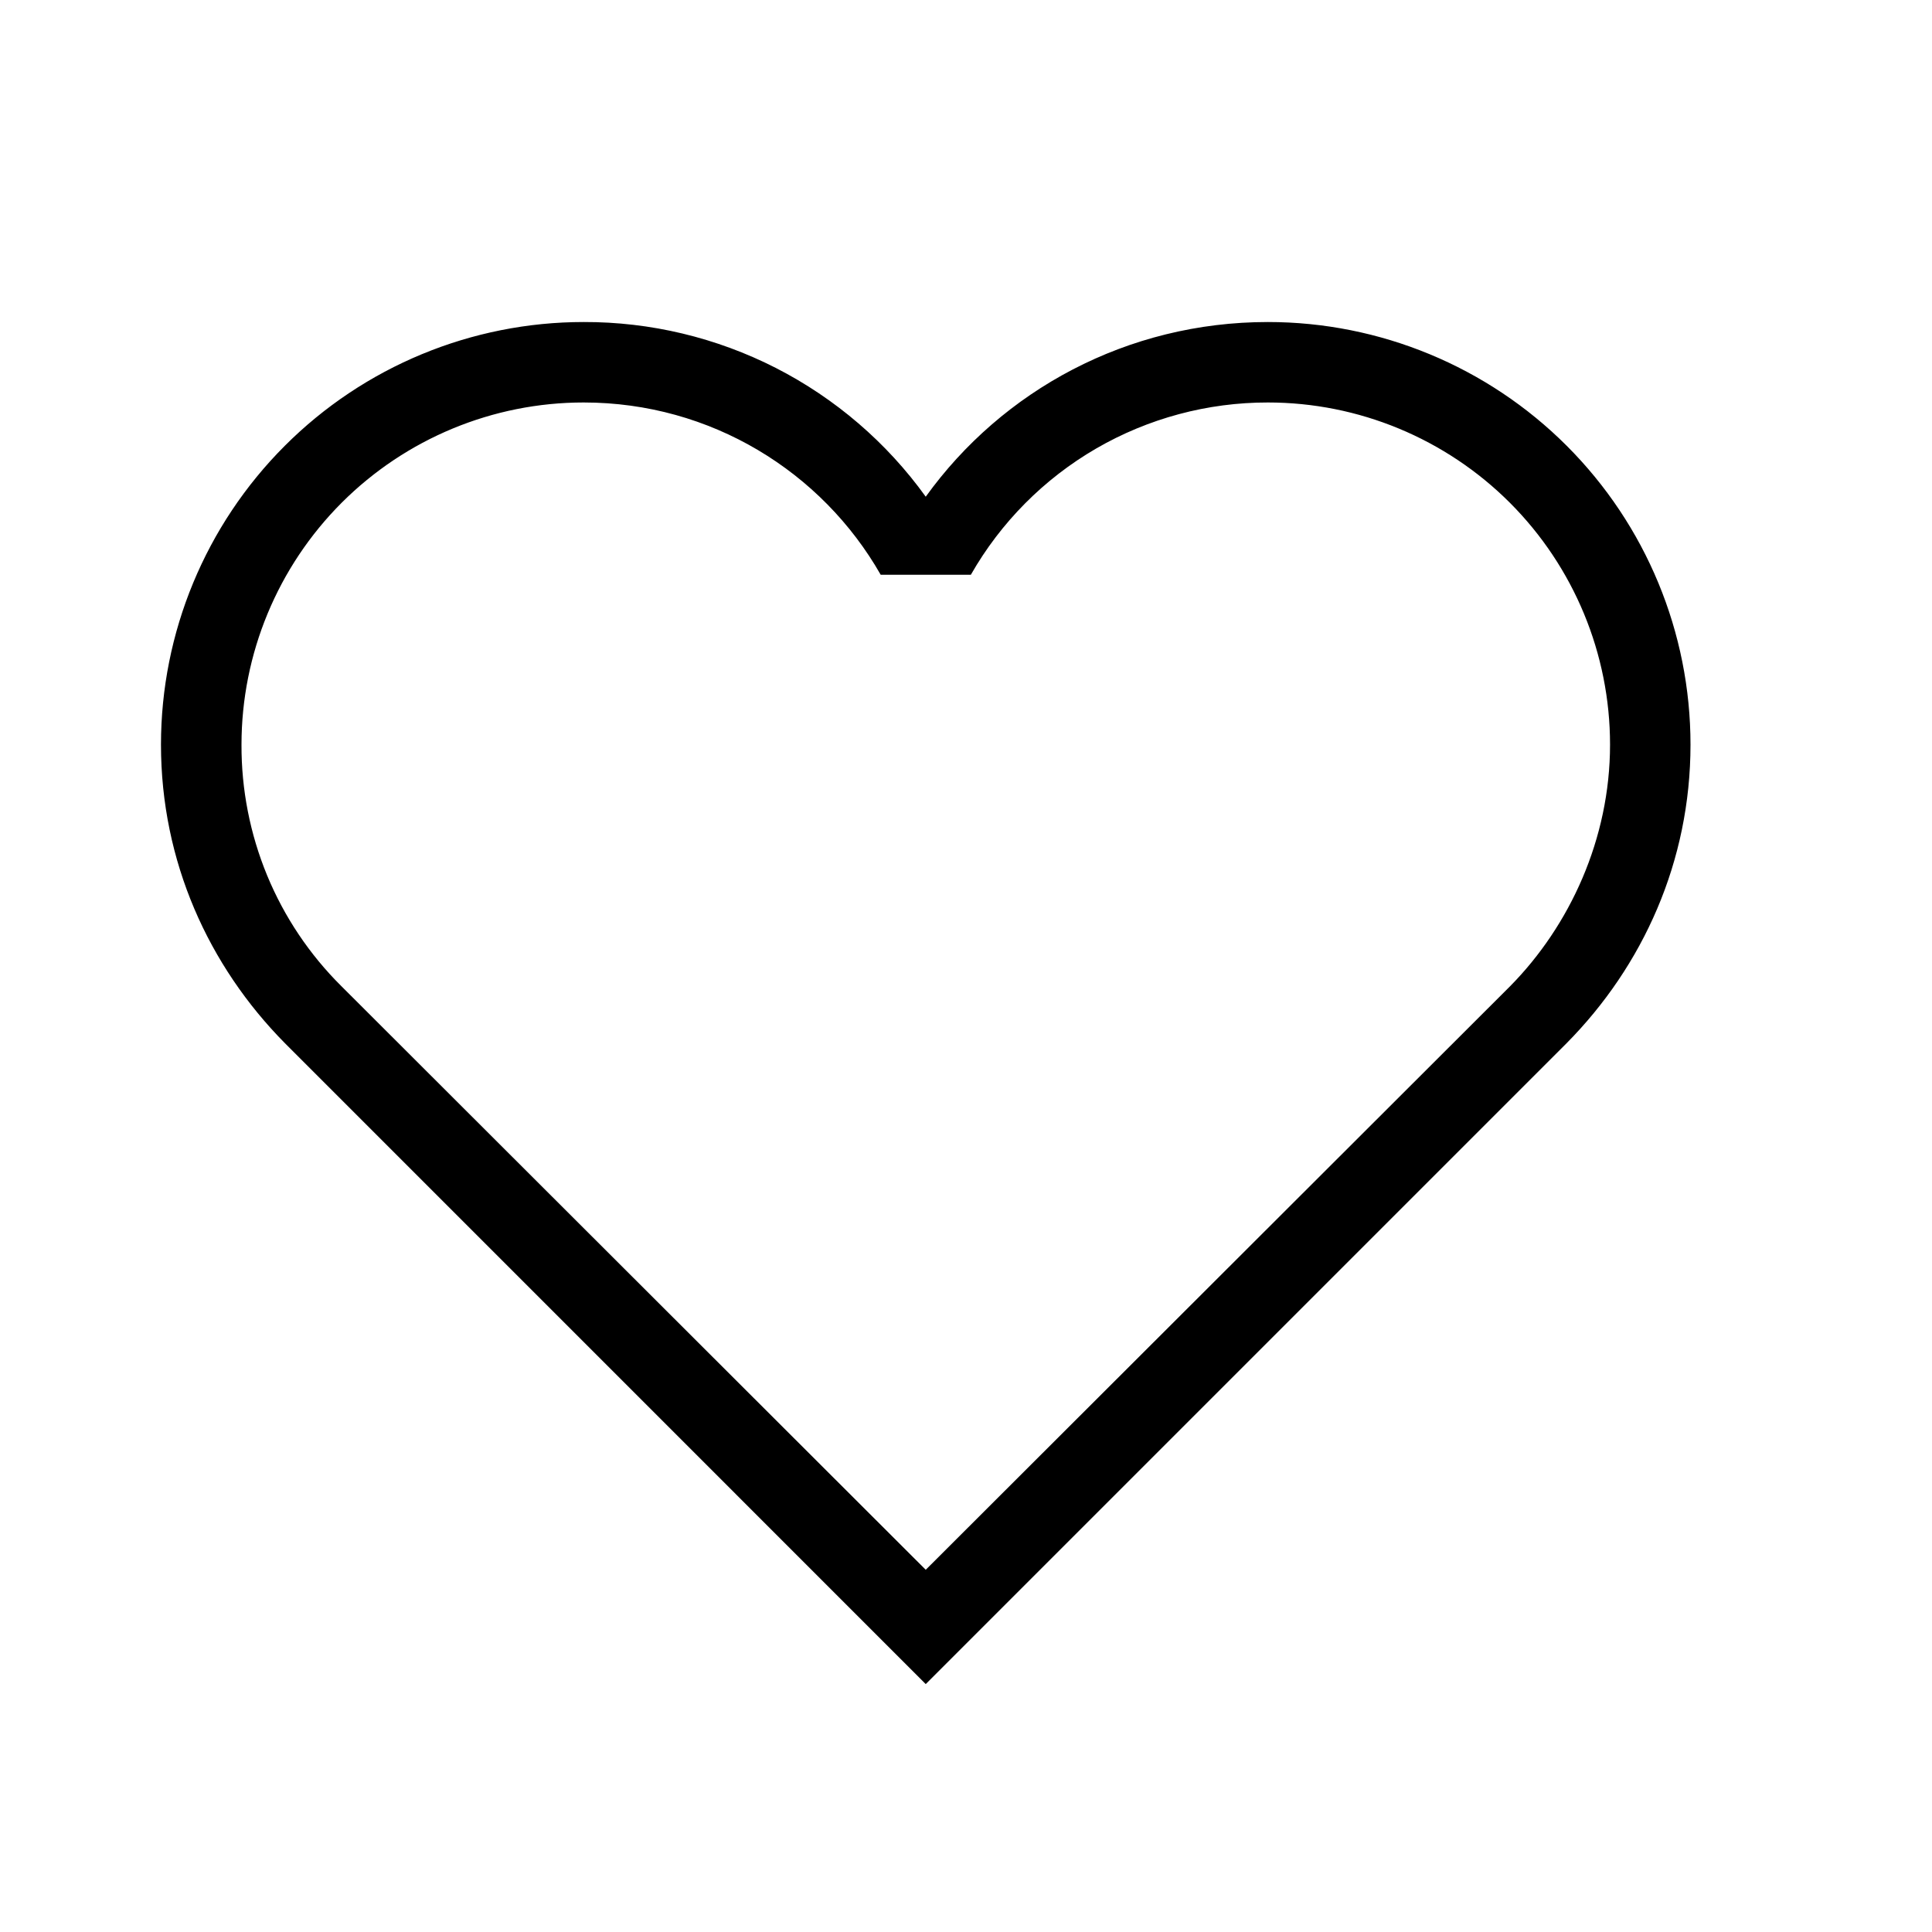
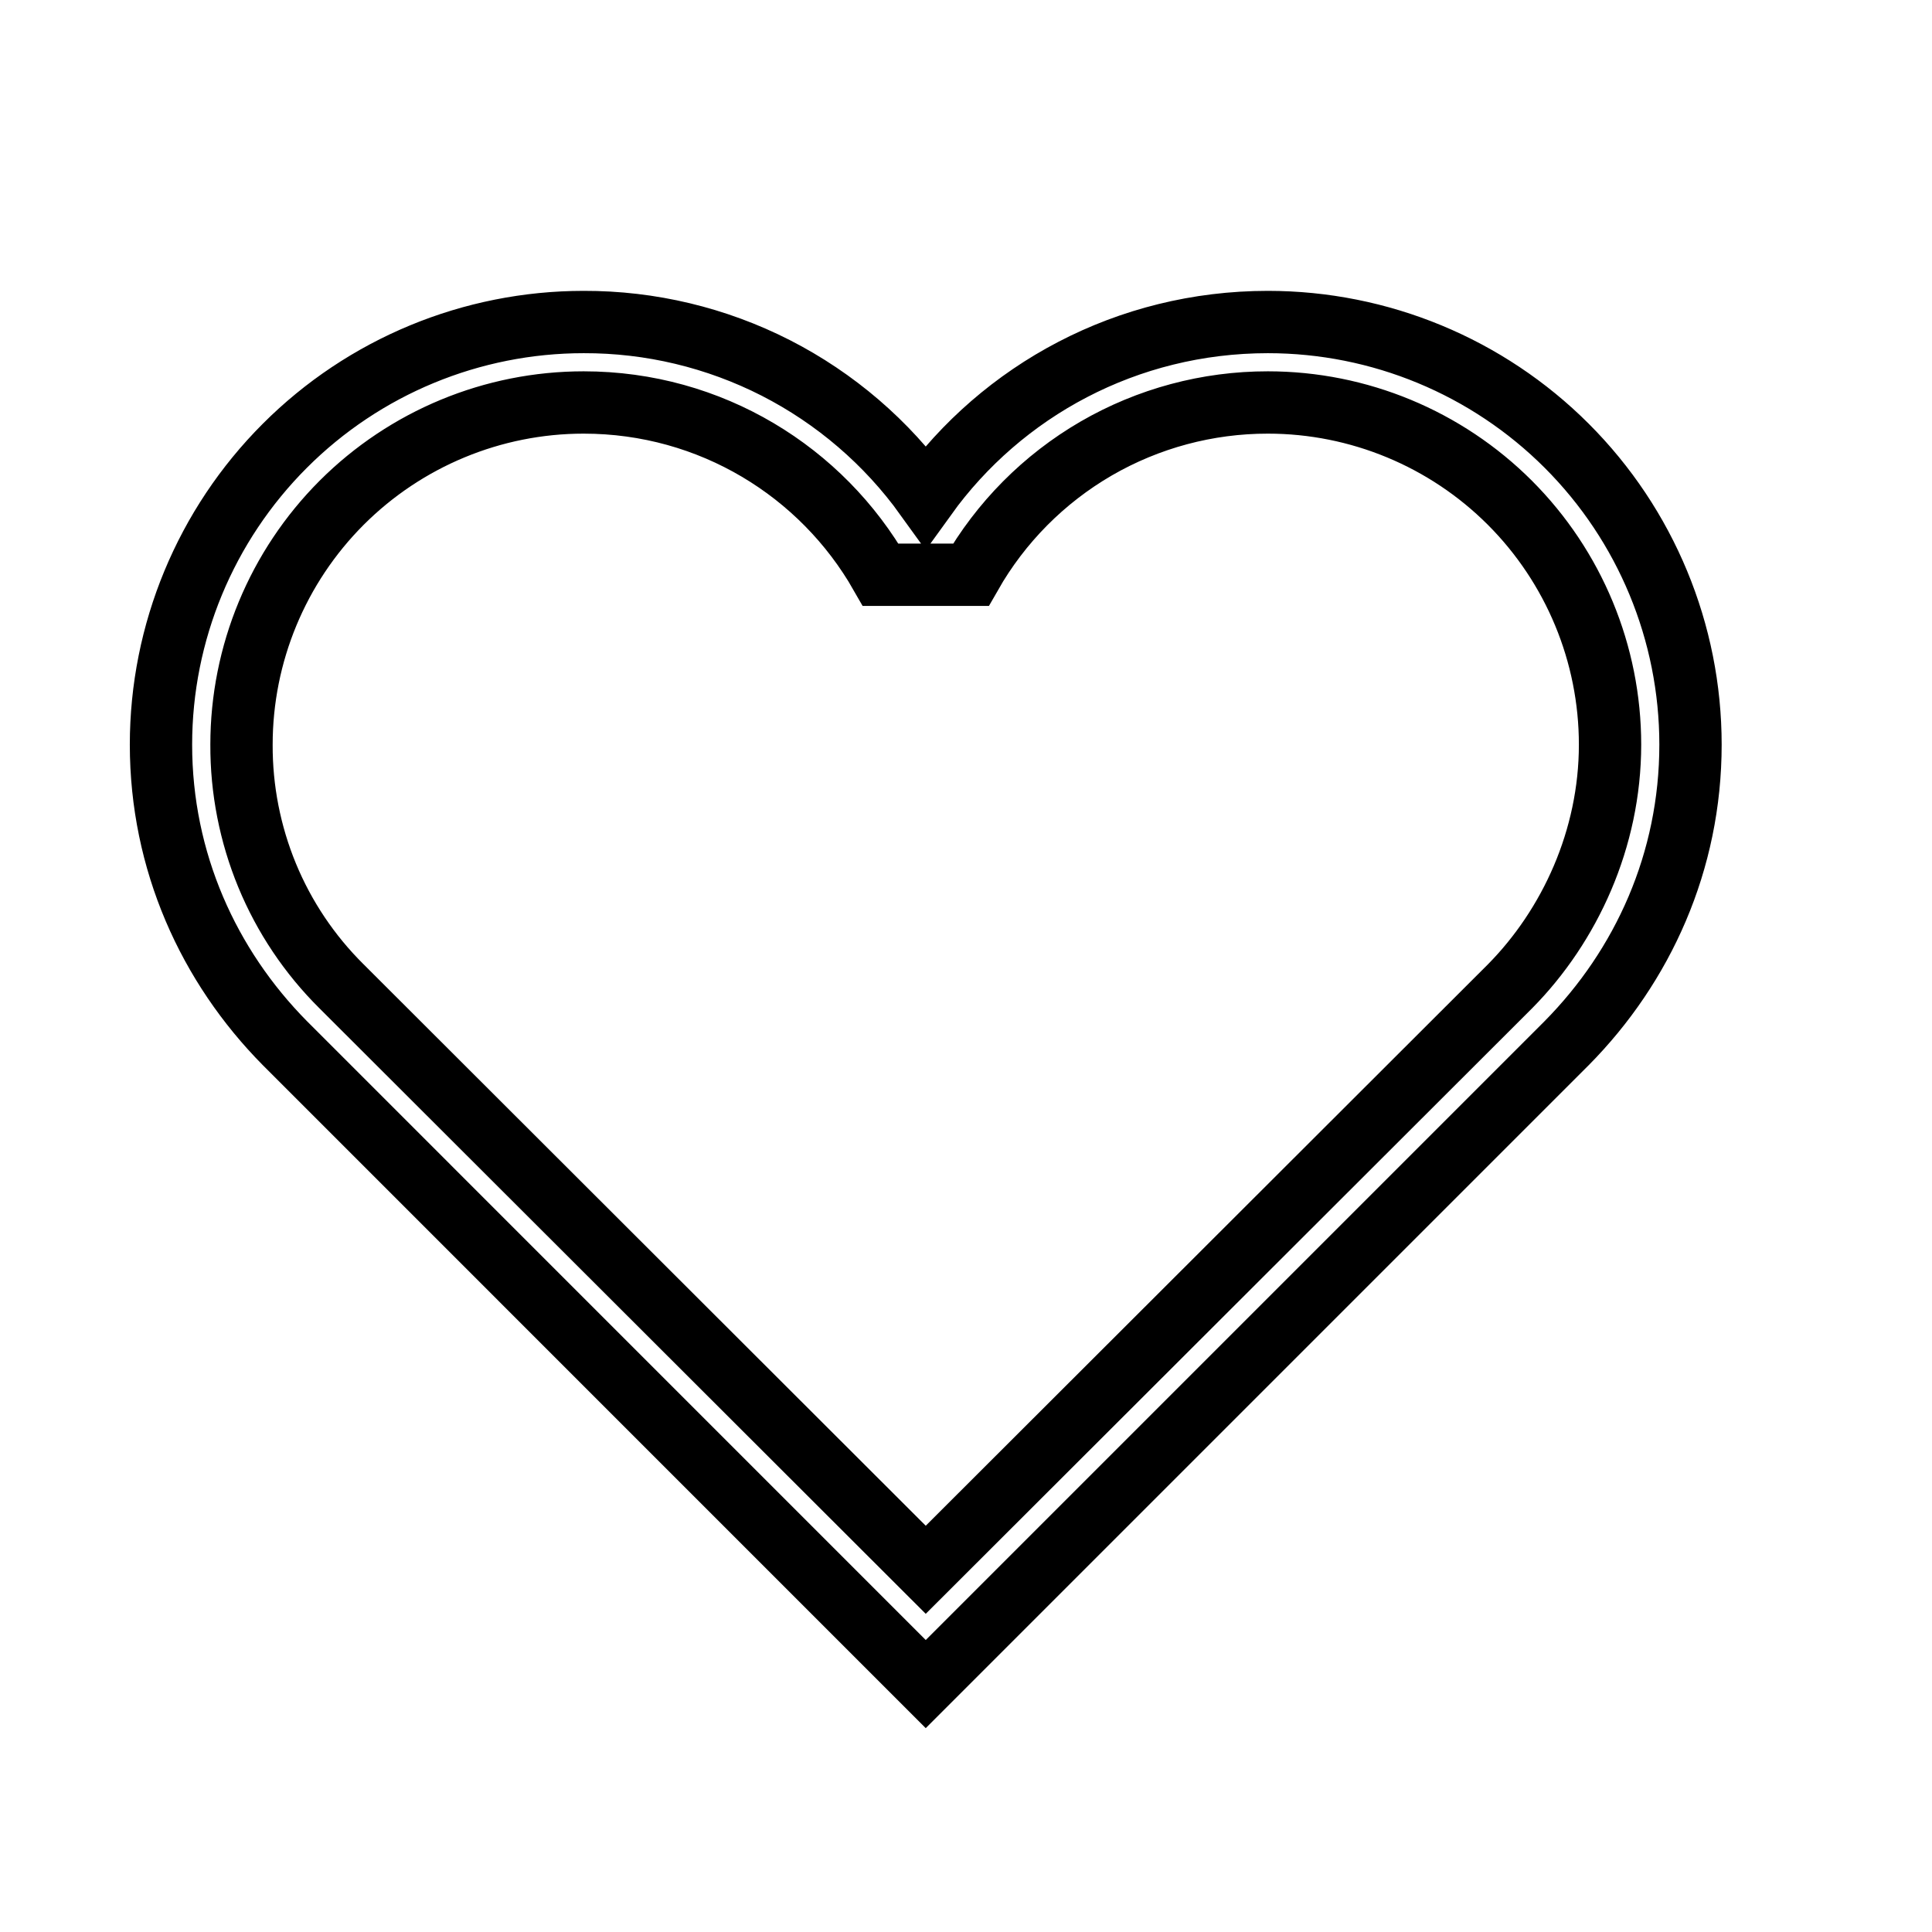
<svg xmlns="http://www.w3.org/2000/svg" width="31" height="31" viewBox="0 0 31 31" fill="none">
-   <path d="M5.477 15.823C4.966 15.316 4.561 14.712 4.286 14.046C4.012 13.381 3.872 12.668 3.875 11.948C3.875 10.492 4.454 9.096 5.483 8.066C6.513 7.037 7.909 6.458 9.365 6.458C11.406 6.458 13.188 7.569 14.131 9.222H15.578C16.057 8.382 16.751 7.683 17.588 7.197C18.425 6.712 19.376 6.457 20.344 6.458C21.8 6.458 23.196 7.037 24.226 8.066C25.255 9.096 25.834 10.492 25.834 11.948C25.834 13.459 25.188 14.854 24.232 15.823L14.854 25.188L5.477 15.823ZM25.136 16.74C26.363 15.5 27.125 13.821 27.125 11.948C27.125 10.149 26.411 8.425 25.139 7.153C23.867 5.881 22.142 5.167 20.344 5.167C18.084 5.167 16.081 6.265 14.854 7.97C14.228 7.1 13.403 6.392 12.449 5.904C11.494 5.417 10.437 5.164 9.365 5.167C7.566 5.167 5.841 5.881 4.57 7.153C3.298 8.425 2.583 10.149 2.583 11.948C2.583 13.821 3.346 15.5 4.573 16.74L14.854 27.022L25.136 16.74Z" fill="black" />
+   <path d="M5.477 15.823C4.966 15.316 4.561 14.712 4.286 14.046C4.012 13.381 3.872 12.668 3.875 11.948C3.875 10.492 4.454 9.096 5.483 8.066C6.513 7.037 7.909 6.458 9.365 6.458C11.406 6.458 13.188 7.569 14.131 9.222H15.578C16.057 8.382 16.751 7.683 17.588 7.197C18.425 6.712 19.376 6.457 20.344 6.458C21.8 6.458 23.196 7.037 24.226 8.066C25.255 9.096 25.834 10.492 25.834 11.948C25.834 13.459 25.188 14.854 24.232 15.823L14.854 25.188L5.477 15.823ZM25.136 16.74C26.363 15.5 27.125 13.821 27.125 11.948C27.125 10.149 26.411 8.425 25.139 7.153C23.867 5.881 22.142 5.167 20.344 5.167C18.084 5.167 16.081 6.265 14.854 7.97C14.228 7.1 13.403 6.392 12.449 5.904C11.494 5.417 10.437 5.164 9.365 5.167C7.566 5.167 5.841 5.881 4.57 7.153C3.298 8.425 2.583 10.149 2.583 11.948C2.583 13.821 3.346 15.5 4.573 16.74L14.854 27.022L25.136 16.74Z" stroke="currentColor" />
</svg>
